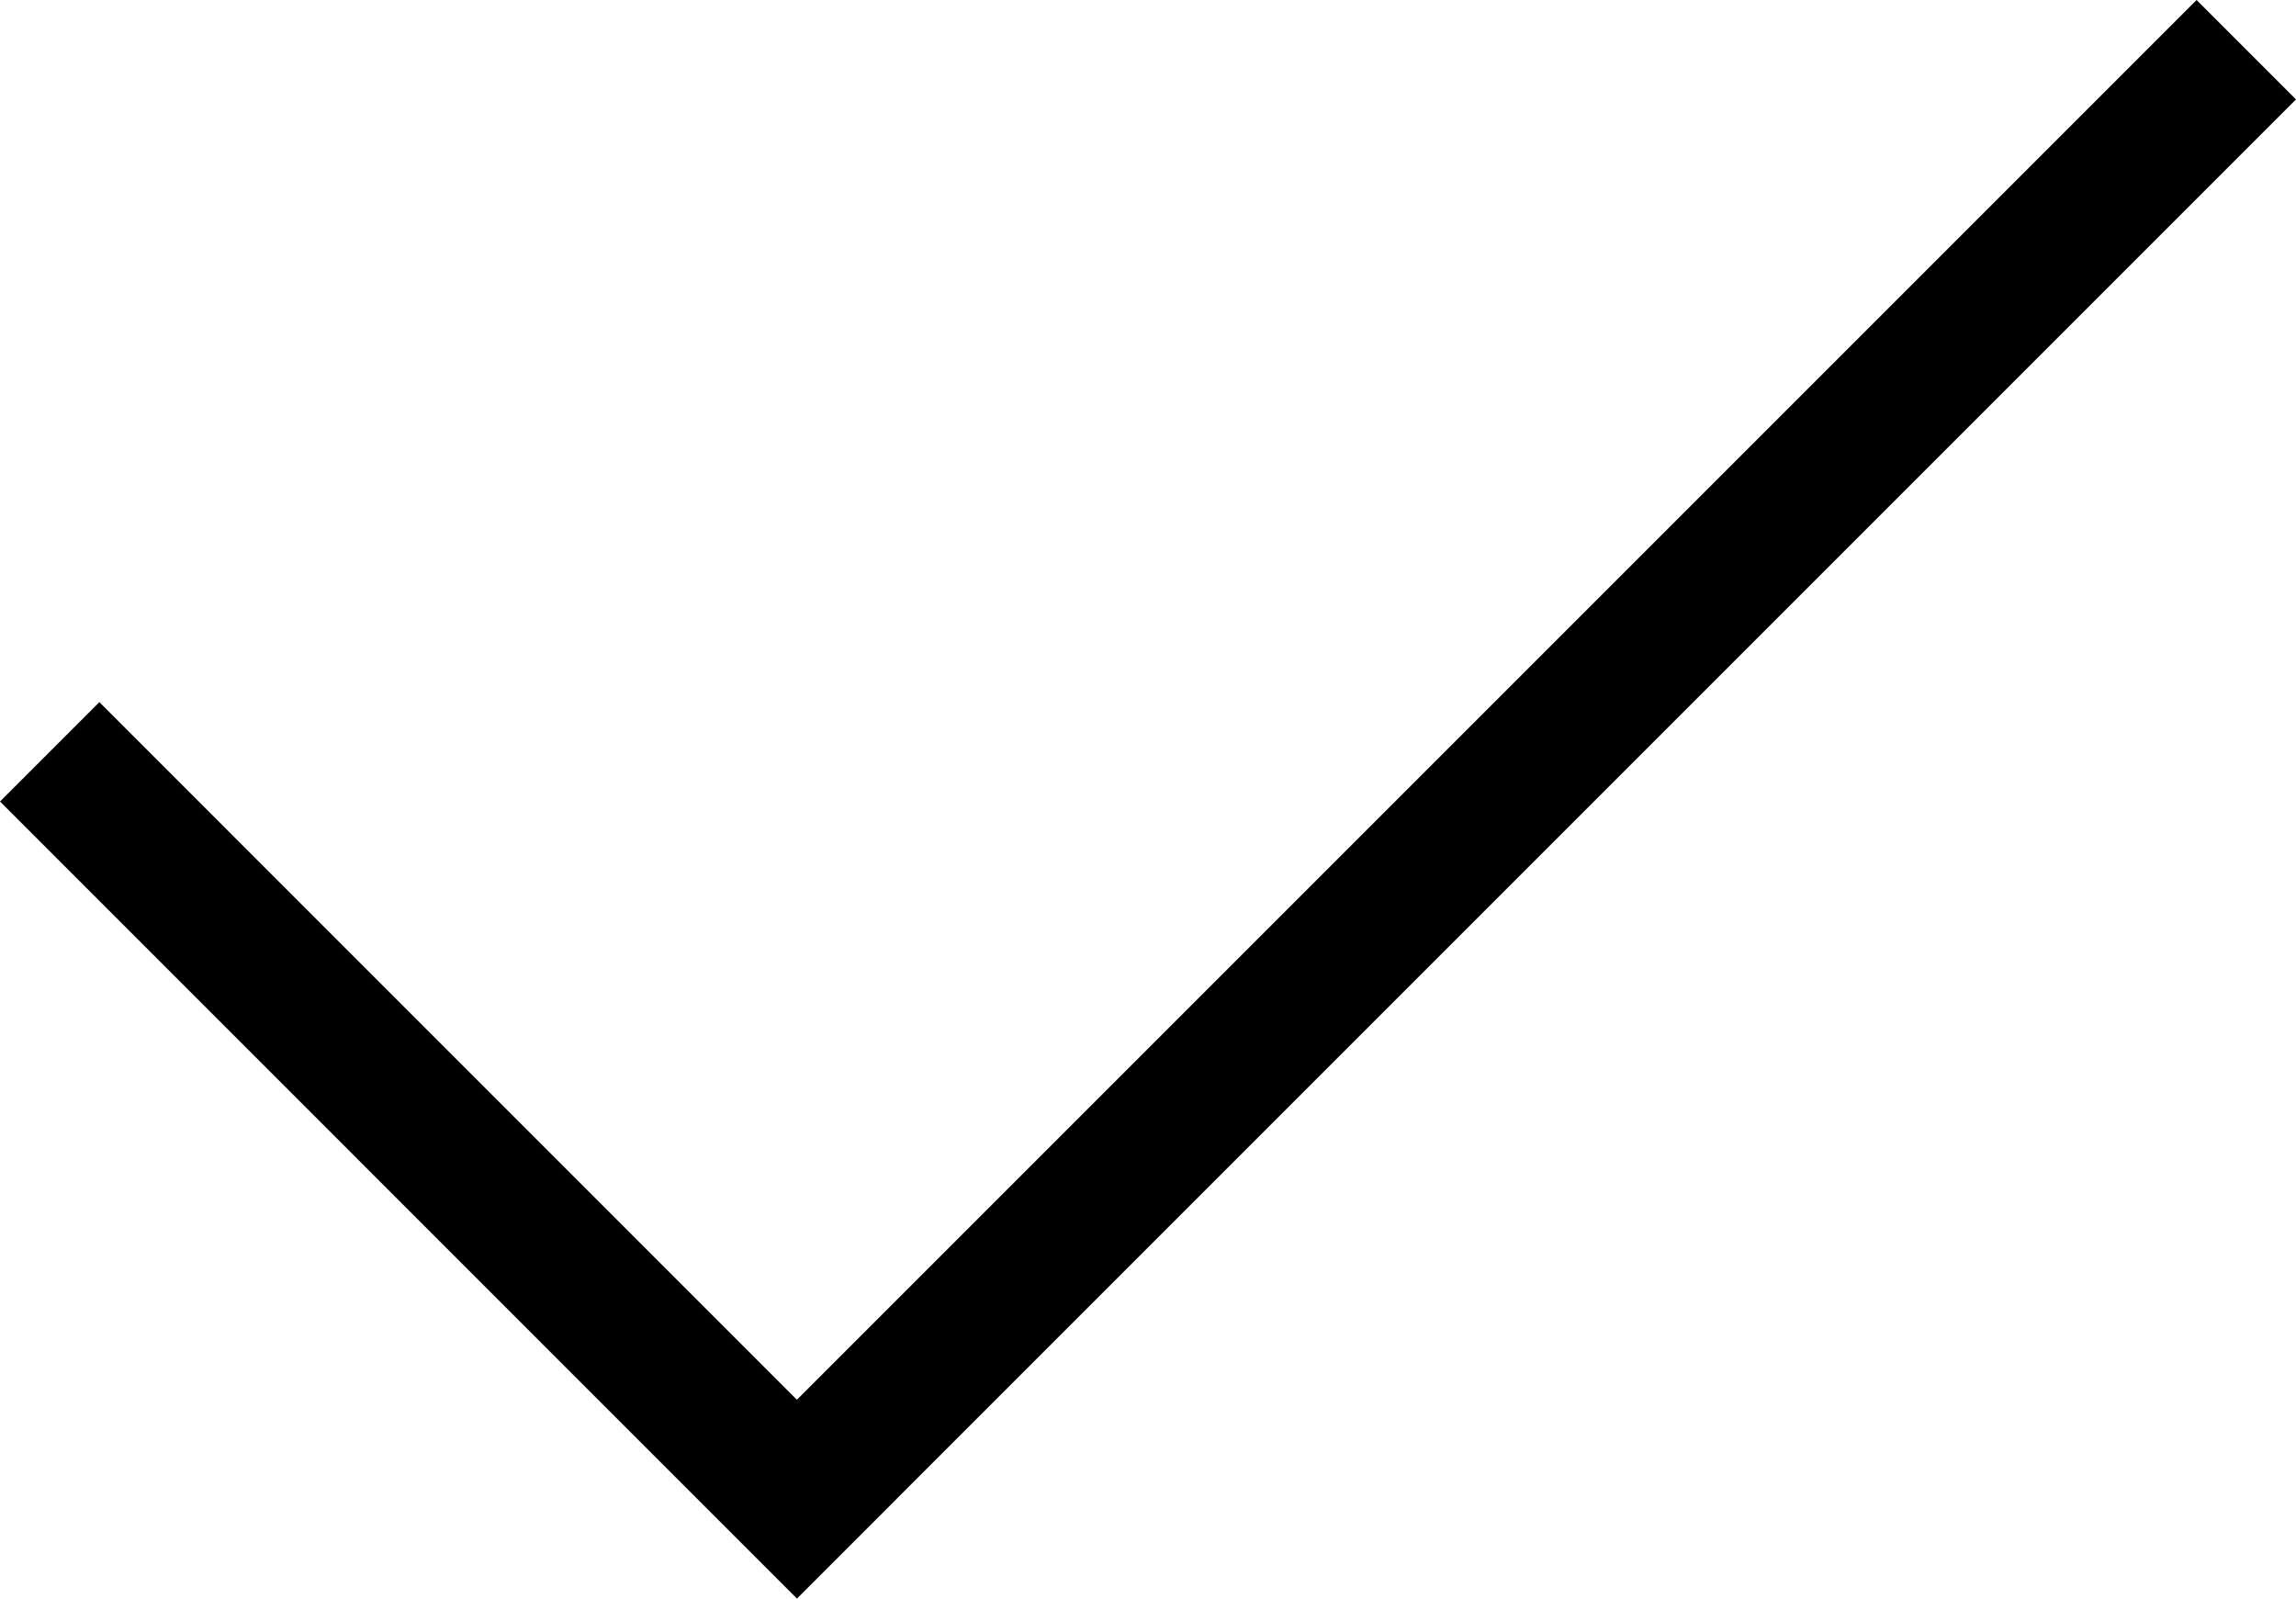
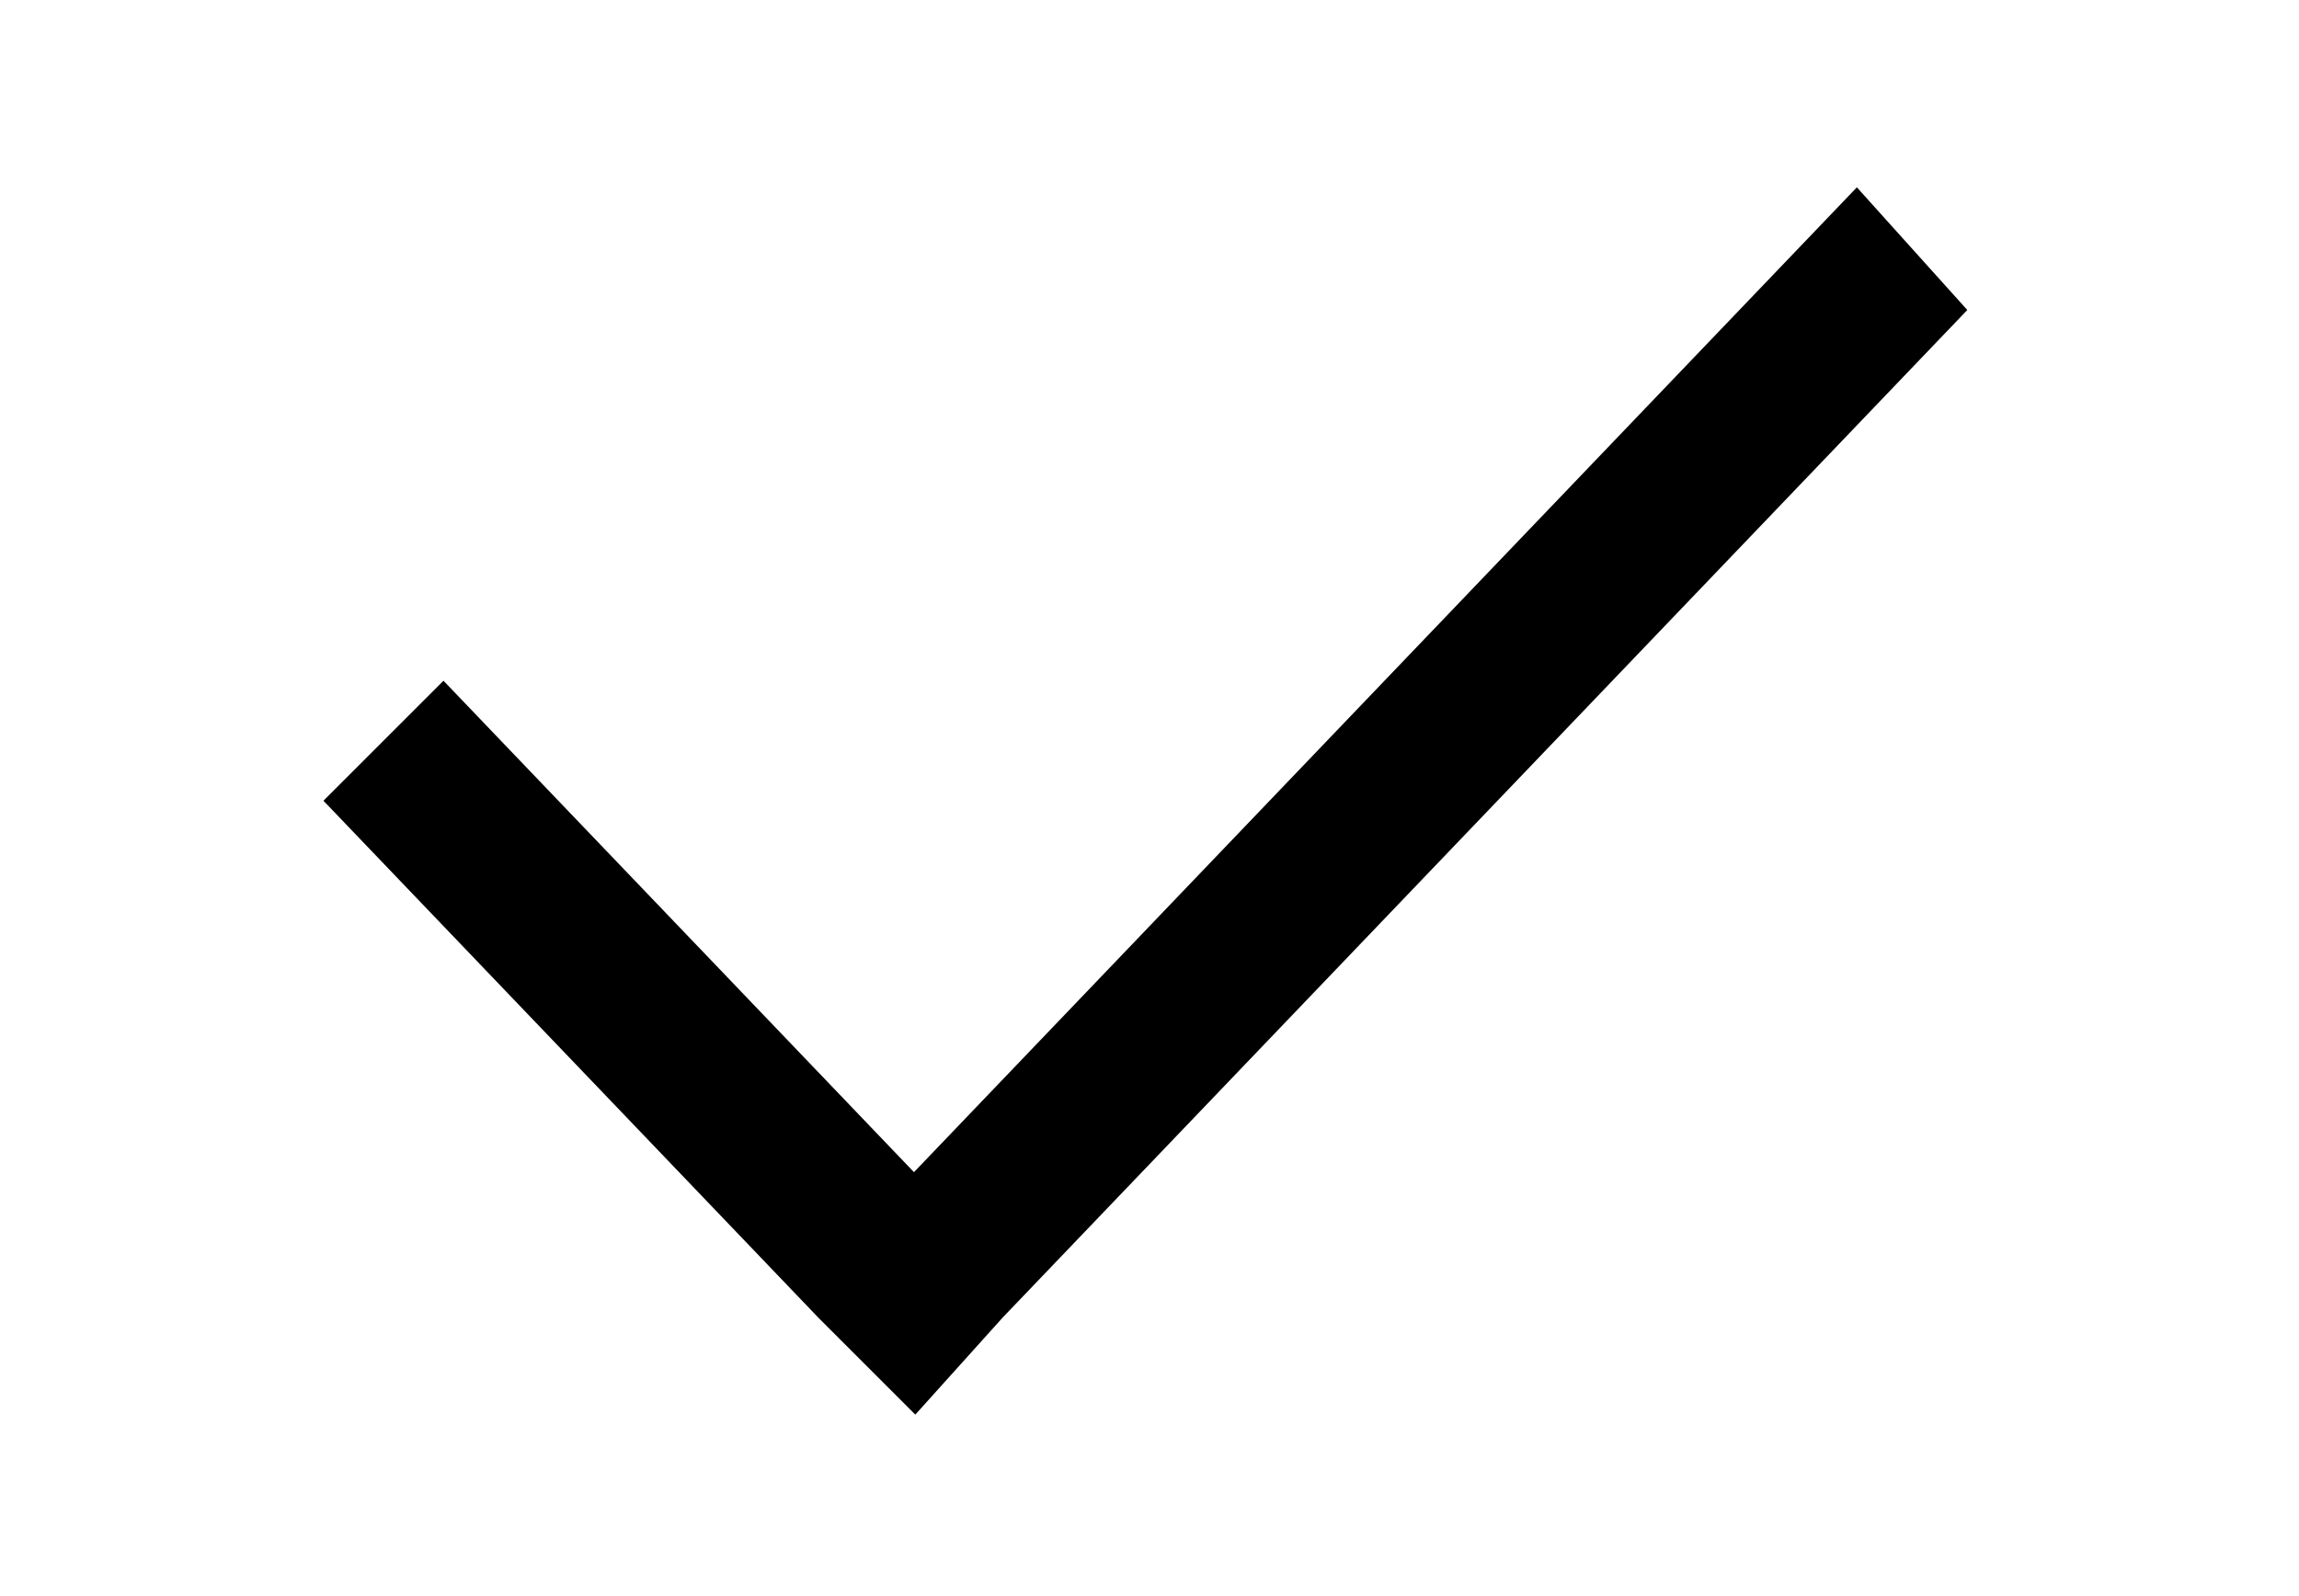
- <svg xmlns="http://www.w3.org/2000/svg" version="1.1" id="Layer_1" x="0px" y="0px" width="32.666px" height="22.742px" viewBox="0 0 32.666 22.742" enable-background="new 0 0 32.666 22.742" xml:space="preserve">
-   <polygon points="32.666,1.414 31.252,0 11.338,19.914 1.414,9.989 0,11.403 9.924,21.328 9.924,21.328 11.338,22.742 11.338,22.742 11.339,22.742 12.753,21.328 12.752,21.328 " />
+ <svg xmlns="http://www.w3.org/2000/svg" version="1.1" id="Layer_1" x="0px" y="0px" viewBox="0 0 32.7 22.7" style="enable-background:new 0 0 32.7 22.7;" xml:space="preserve">
+   <style type="text/css">
+ 	.st0{stroke:#000000;stroke-miterlimit:10;}
+ </style>
+   <polygon class="st0" points="27.3,4.4 26.4,3.4 13,17.4 6.3,10.4 5.3,11.4 12,18.4 12,18.4 13,19.4 13,19.4 13,19.4 13.9,18.4   13.9,18.4 " />
</svg>
